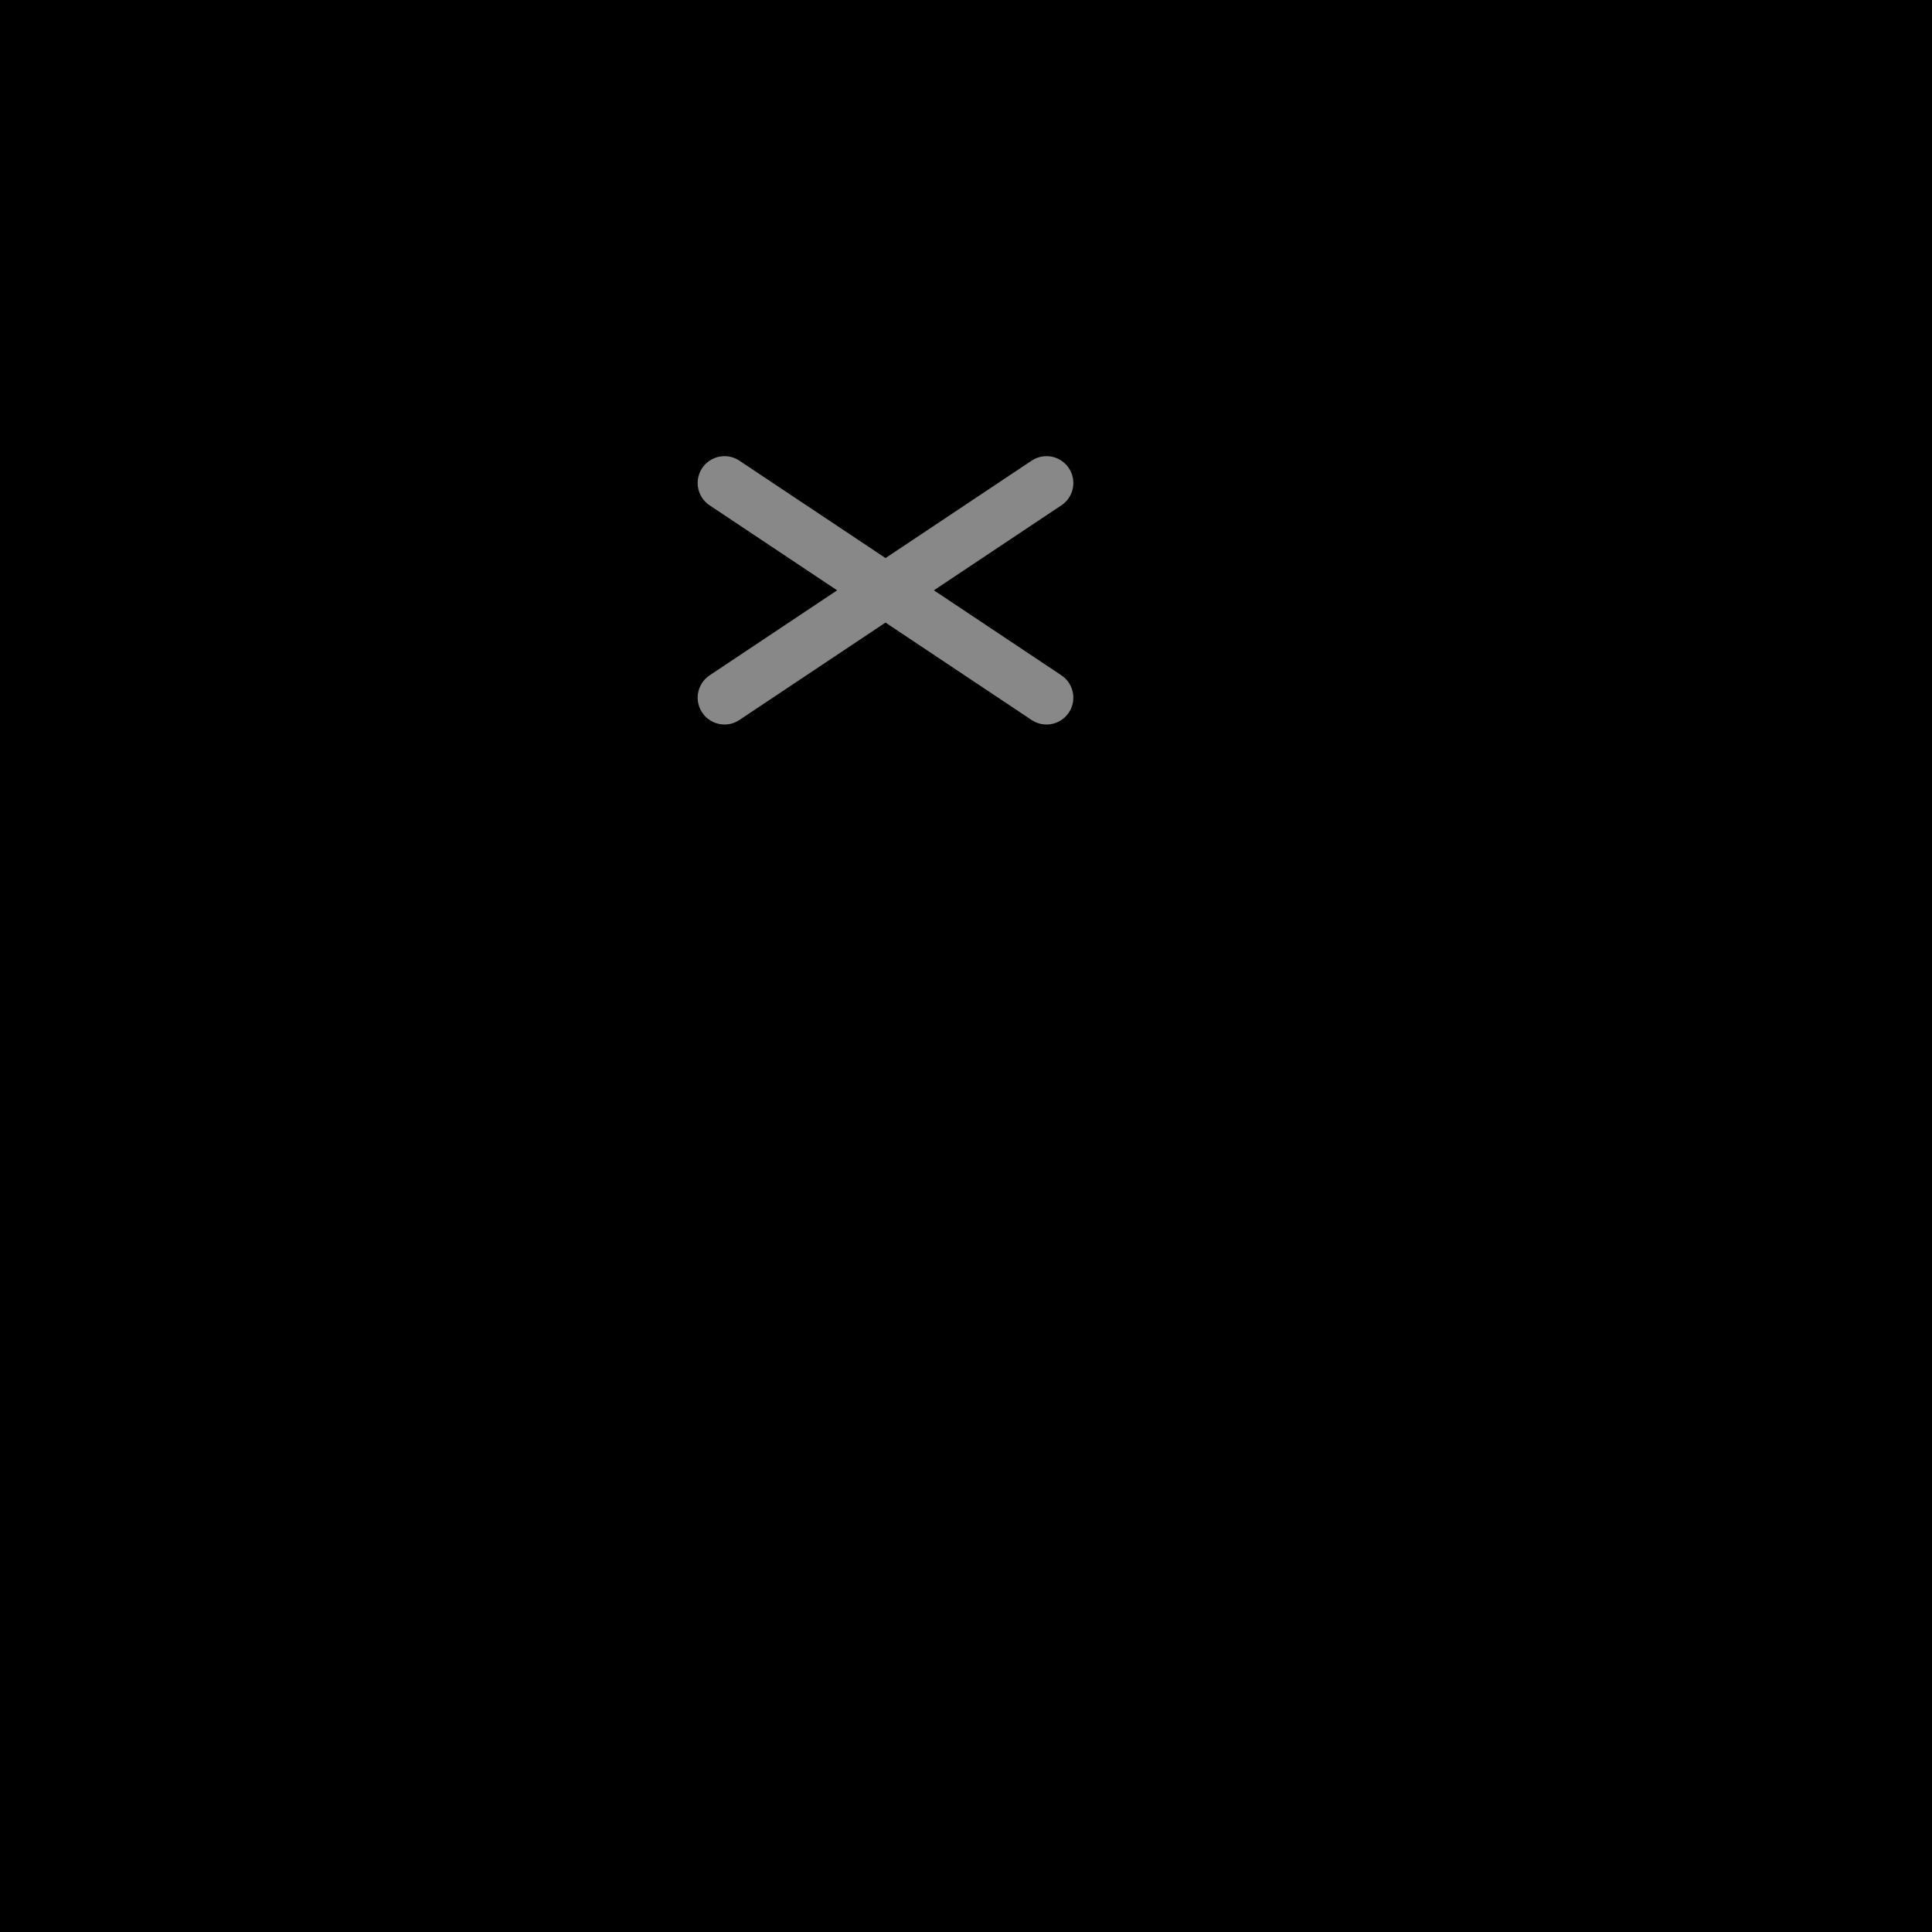
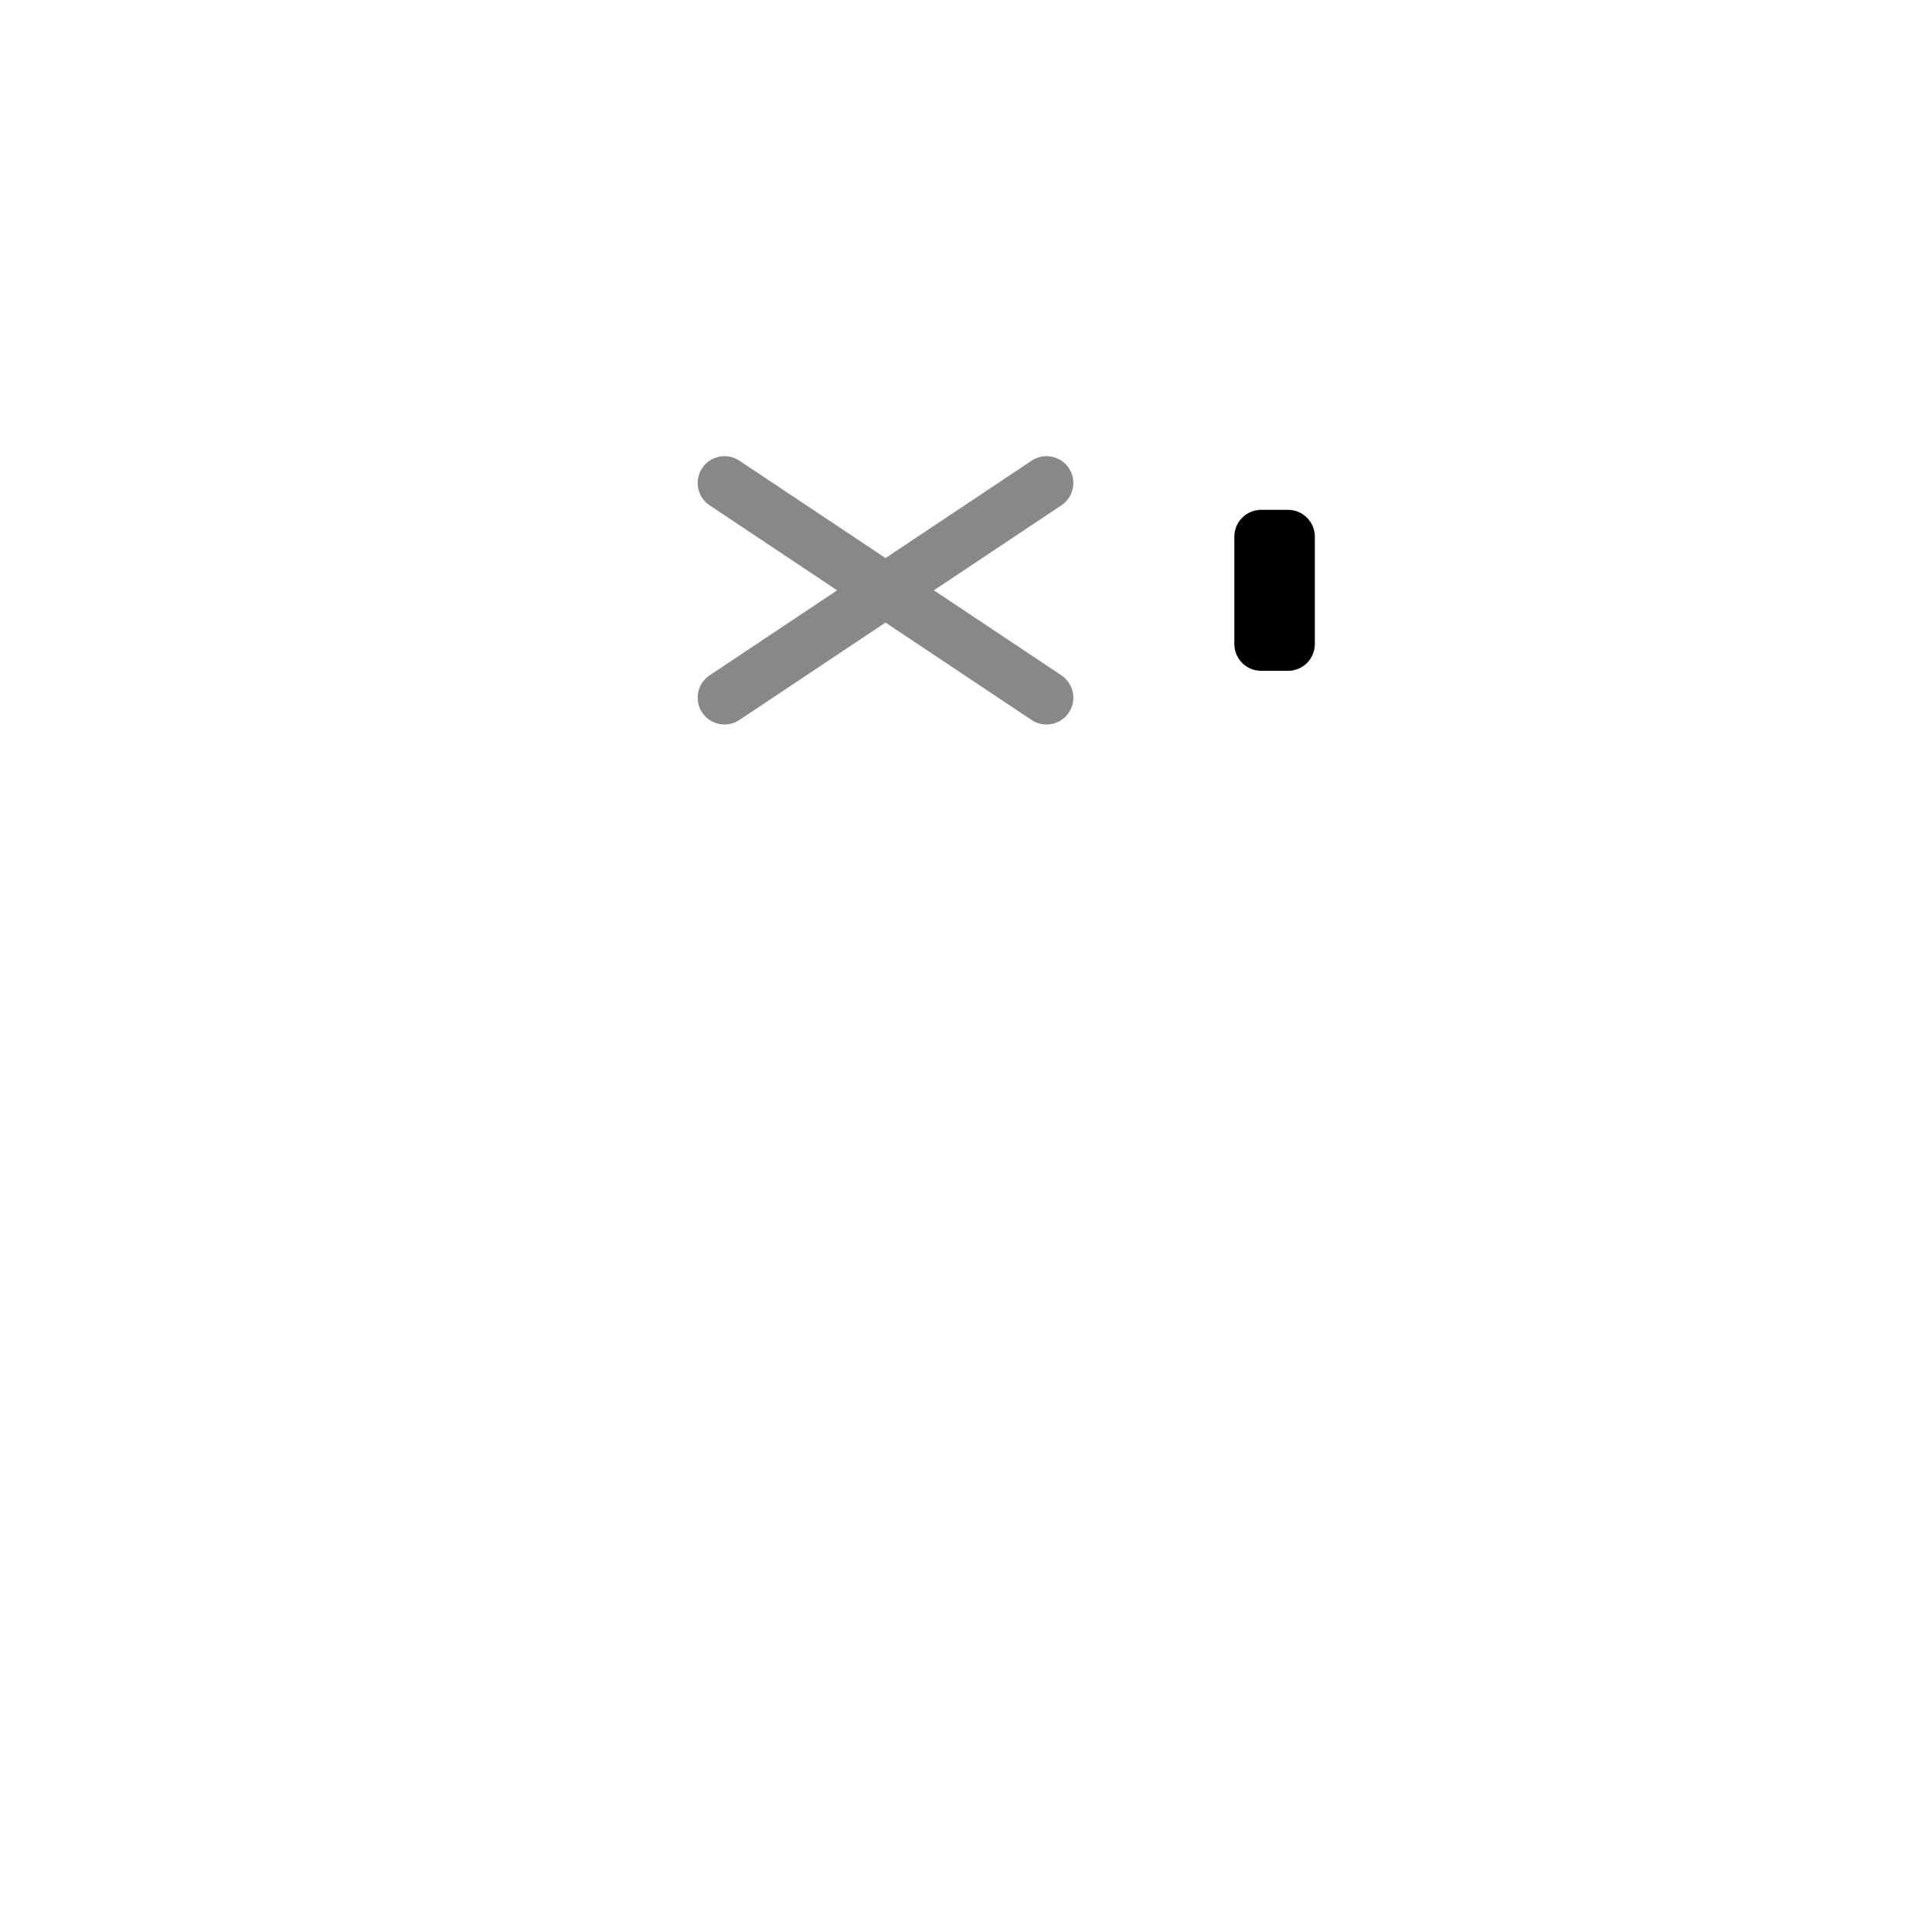
<svg xmlns="http://www.w3.org/2000/svg" viewBox="0 0 144 144">
-   <g filter="url(#activity-state)">
-     <rect x="0" y="0" width="144" height="144" fill="{{backgroundColor}}" />
-     <rect x="40" y="28" width="52" height="32" rx="6" fill="none" stroke="{{graphic1Color}}" stroke-width="3" />
-     <rect x="92" y="38" width="6" height="12" rx="2" fill="{{graphic1Color}}" />
-     <line x1="54" y1="36" x2="78" y2="52" stroke="#888888" stroke-width="4" stroke-linecap="round" />
-     <line x1="78" y1="36" x2="54" y2="52" stroke="#888888" stroke-width="4" stroke-linecap="round" />
-     <text x="72" y="116" text-anchor="middle" dominant-baseline="central" fill="{{textColor}}" font-family="Arial, sans-serif" font-size="16">{{subLabel}}</text>
-     <text x="72" y="138" text-anchor="middle" dominant-baseline="central" fill="{{textColor}}" font-family="Arial, sans-serif" font-size="20" font-weight="bold">{{mainLabel}}</text>
-   </g>
+   <rect x="40" y="28" width="52" height="32" rx="6" fill="none" stroke="{{graphic1Color}}" stroke-width="3" />
+   <rect x="92" y="38" width="6" height="12" rx="2" fill="{{graphic1Color}}" />
+   <line x1="54" y1="36" x2="78" y2="52" stroke="#888888" stroke-width="4" stroke-linecap="round" />
+   <line x1="78" y1="36" x2="54" y2="52" stroke="#888888" stroke-width="4" stroke-linecap="round" />
</svg>
